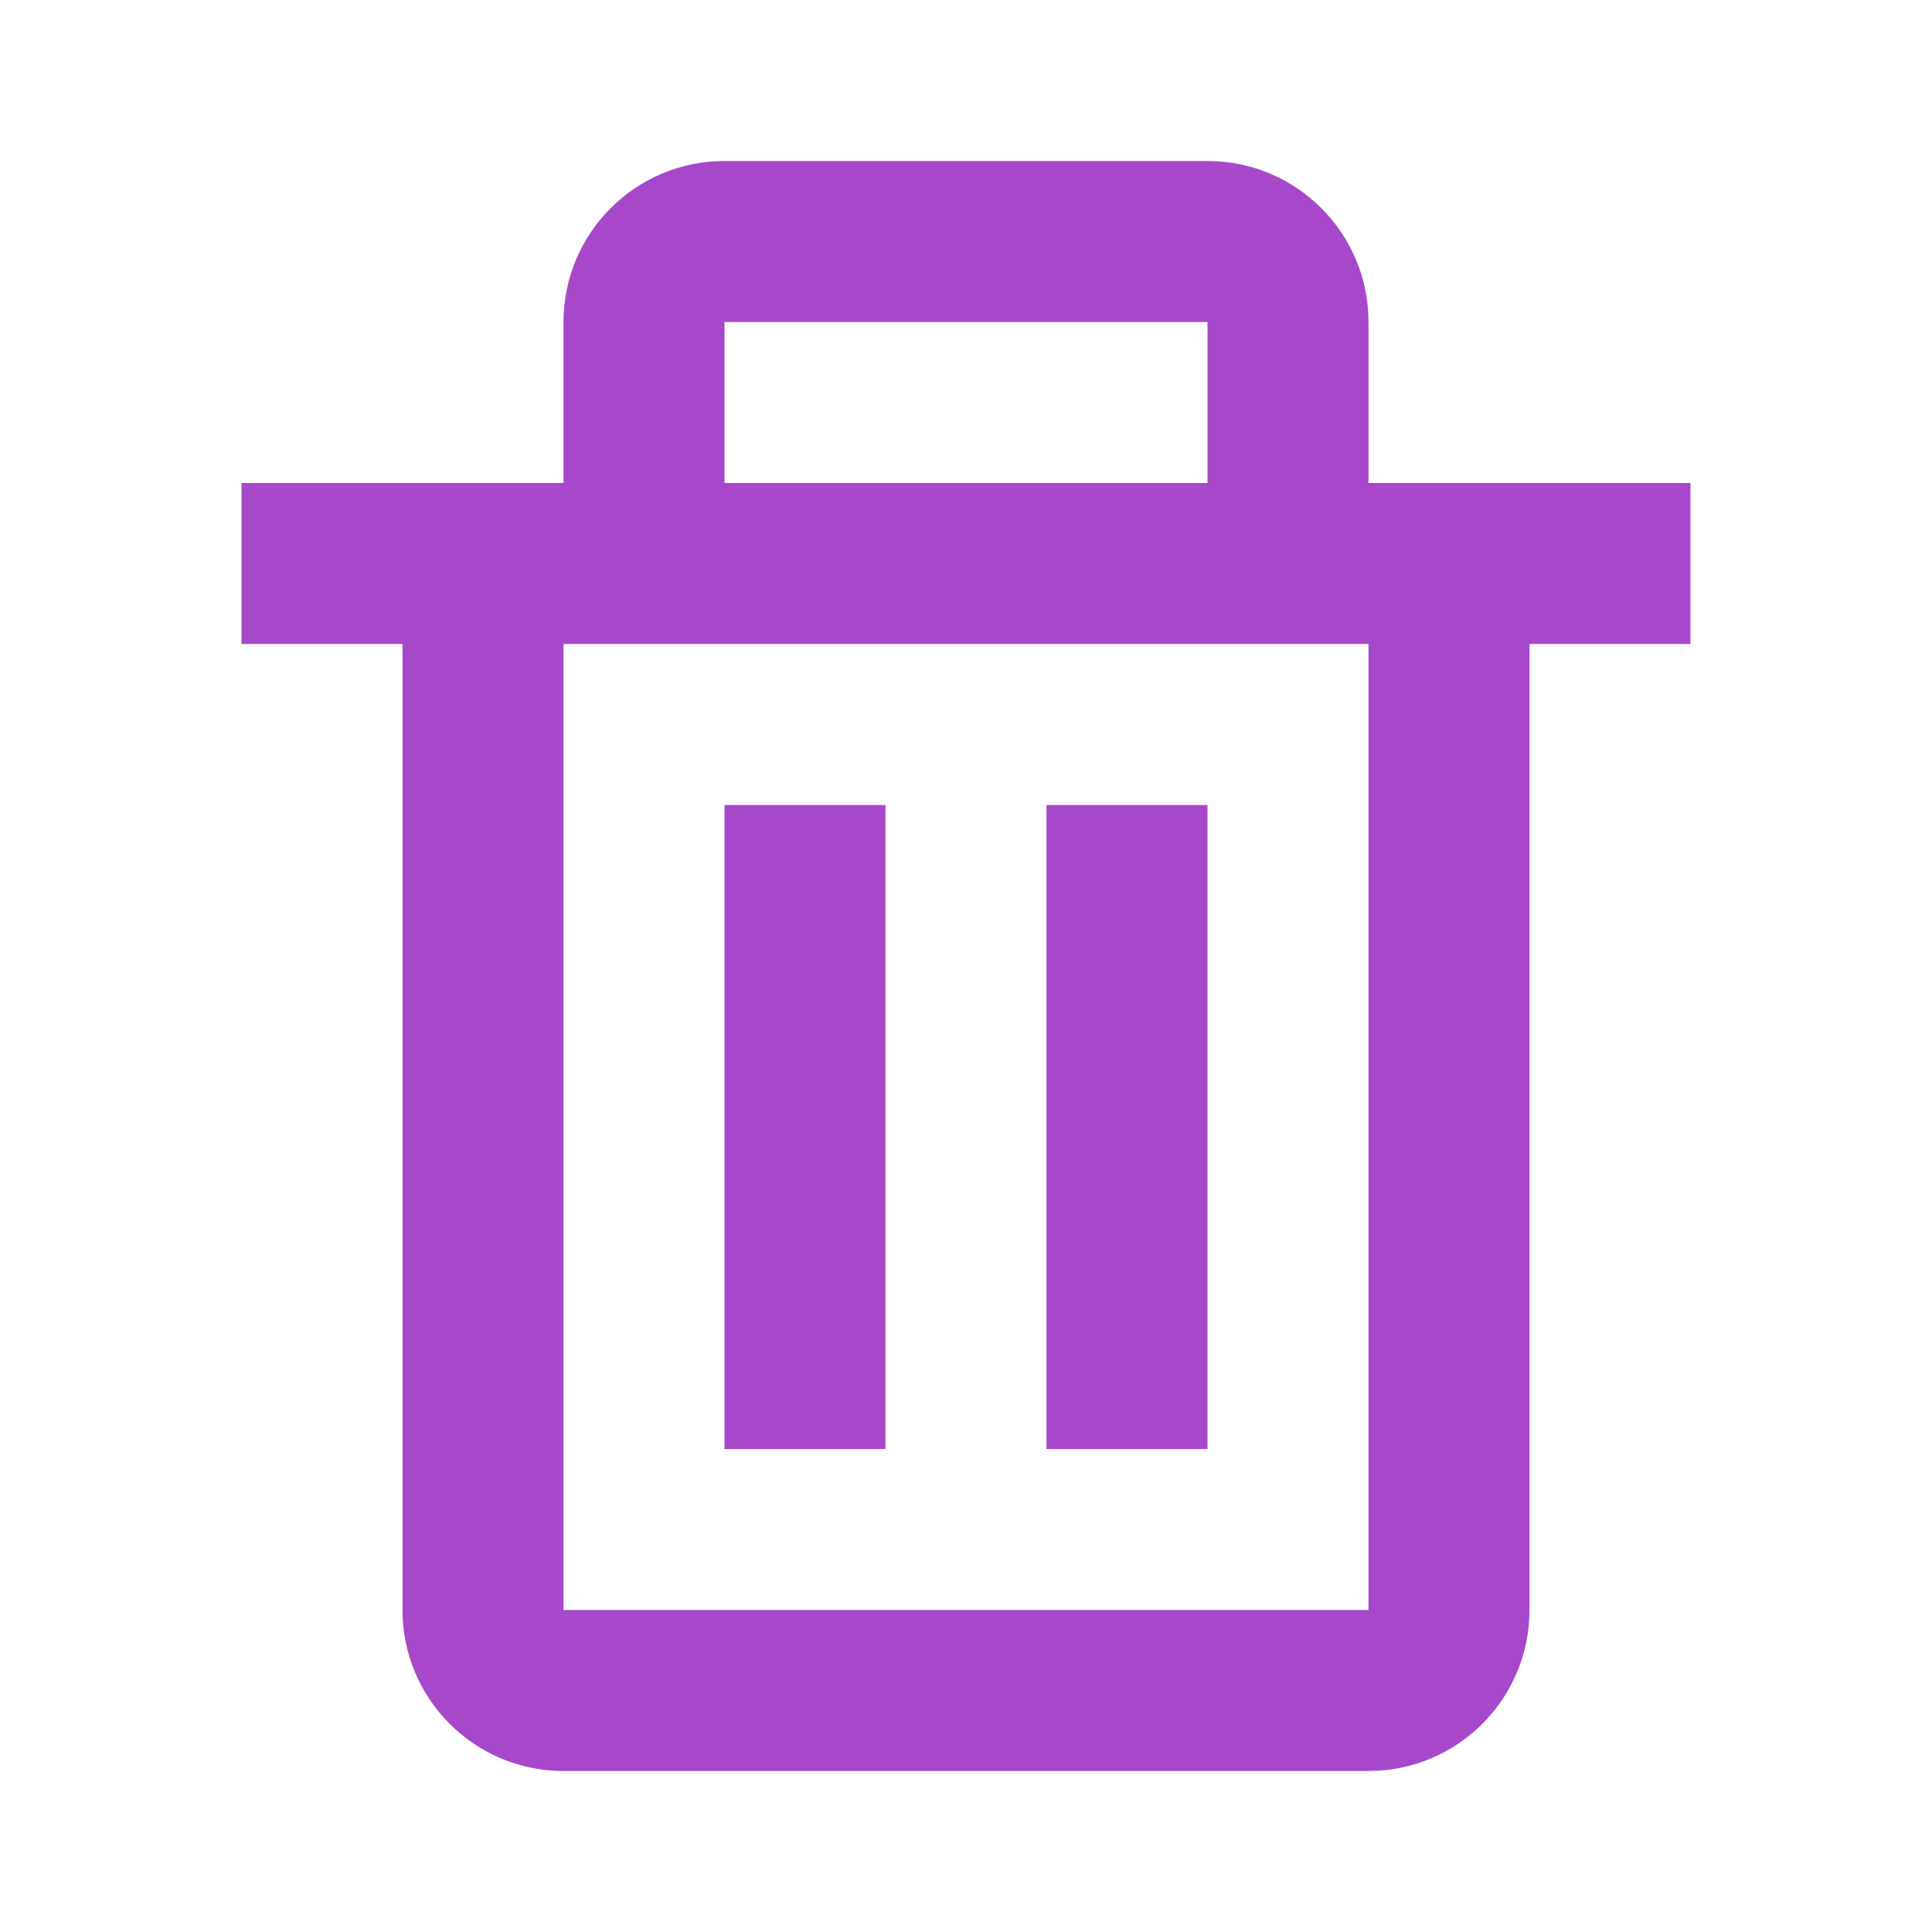
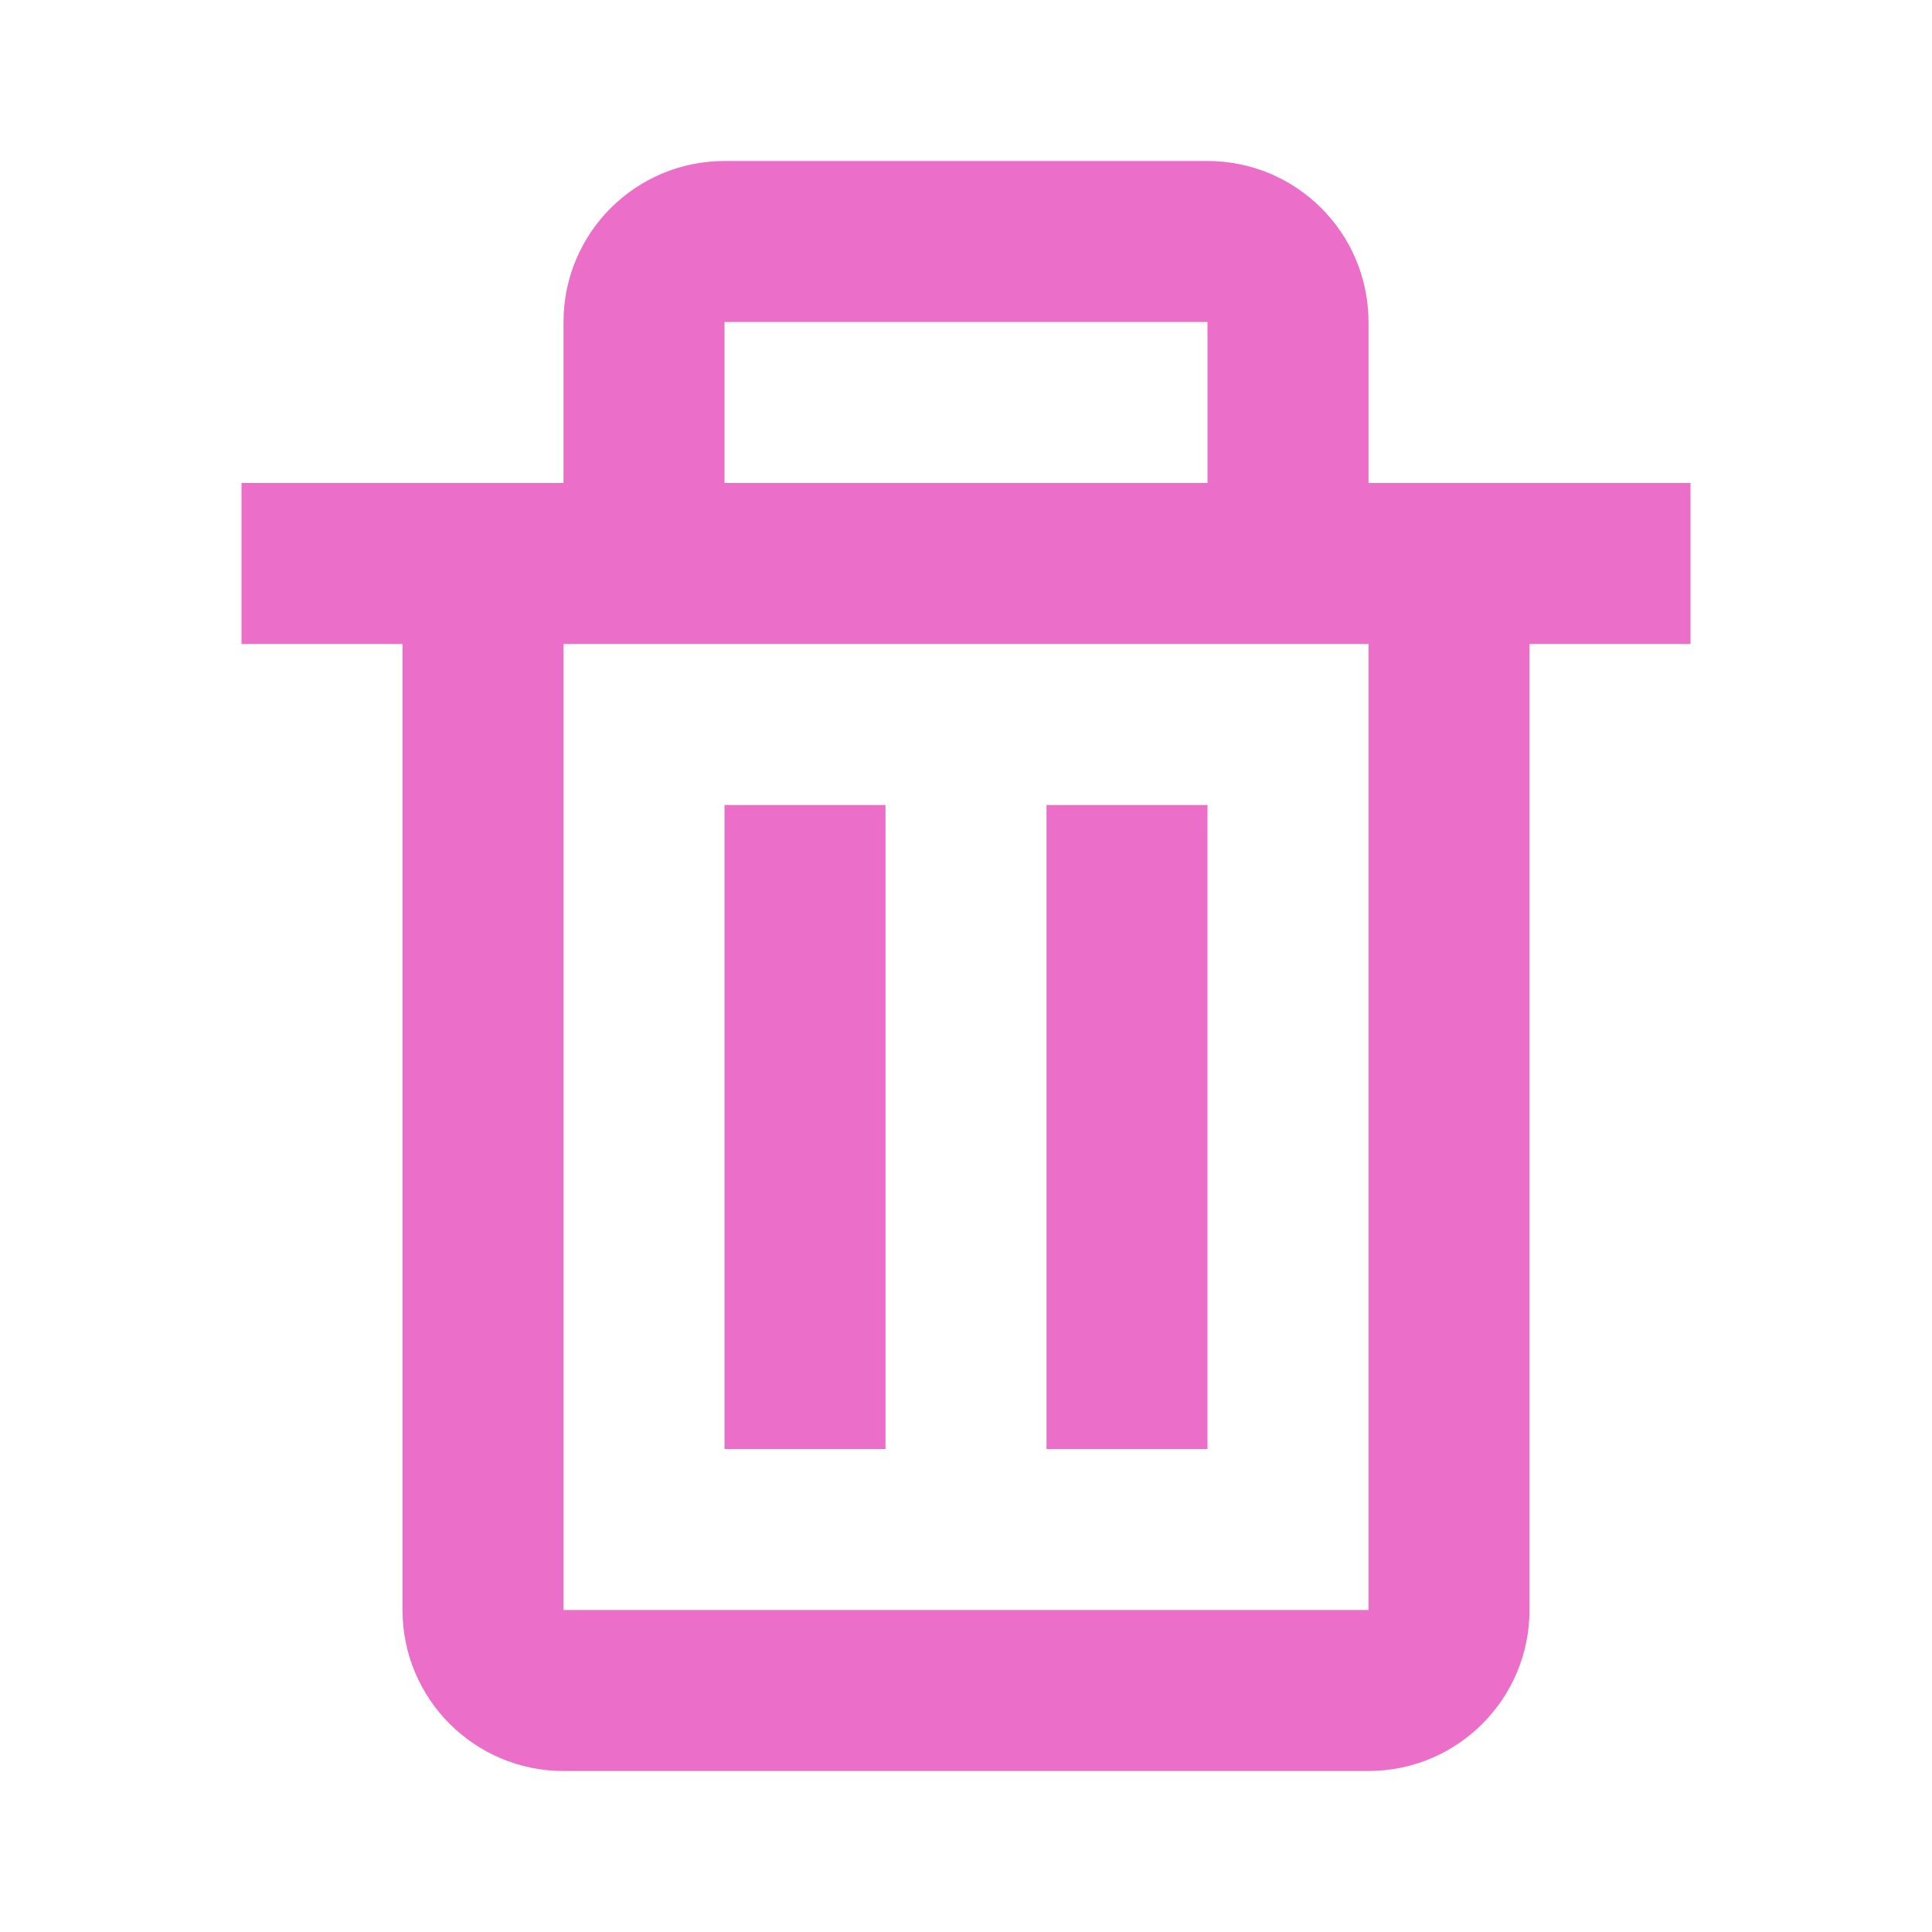
- <svg xmlns="http://www.w3.org/2000/svg" width="24" height="24" viewBox="0 0 24 24" style="fill: rgba(167, 72, 203, 1);transform: ;msFilter:;">
+ <svg xmlns="http://www.w3.org/2000/svg" width="24" height="24" viewBox="0 0 24 24" style="fill: #eb6fc8;transform: ;msFilter:;">
  <path d="M5 20a2 2 0 0 0 2 2h10a2 2 0 0 0 2-2V8h2V6h-4V4a2 2 0 0 0-2-2H9a2 2 0 0 0-2 2v2H3v2h2zM9 4h6v2H9zM8 8h9v12H7V8z" />
  <path d="M9 10h2v8H9zm4 0h2v8h-2z" />
</svg>
